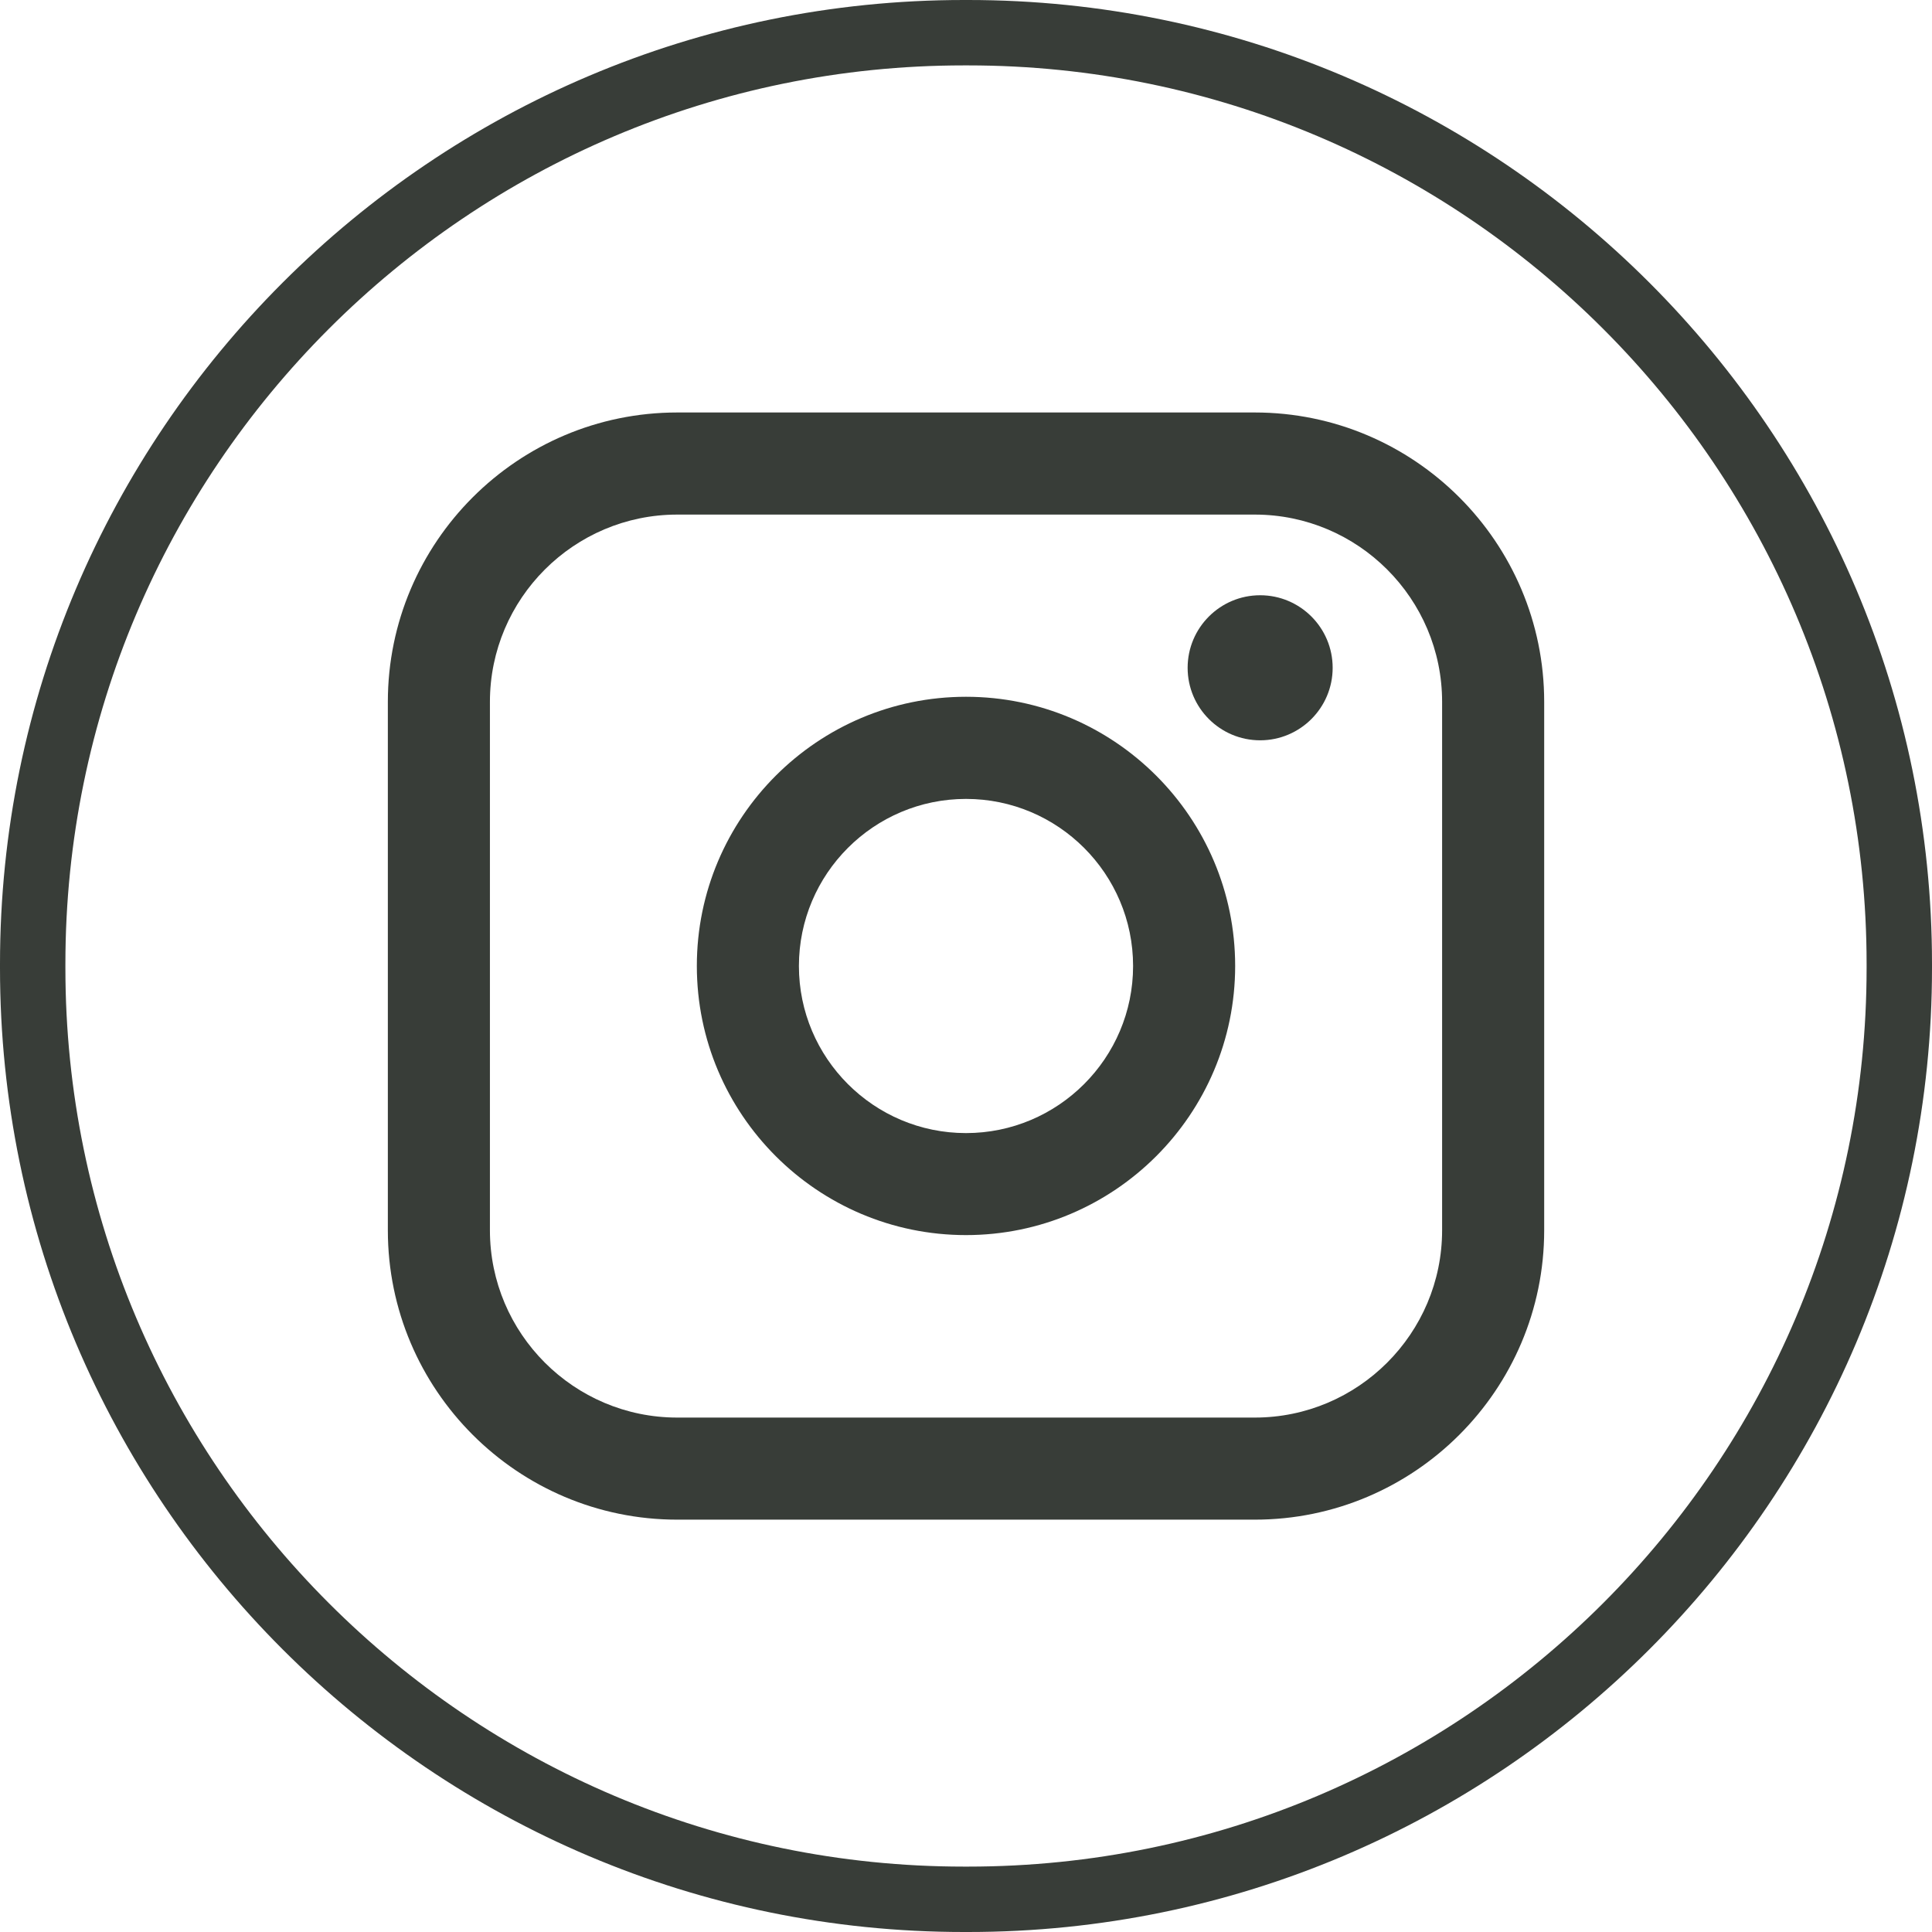
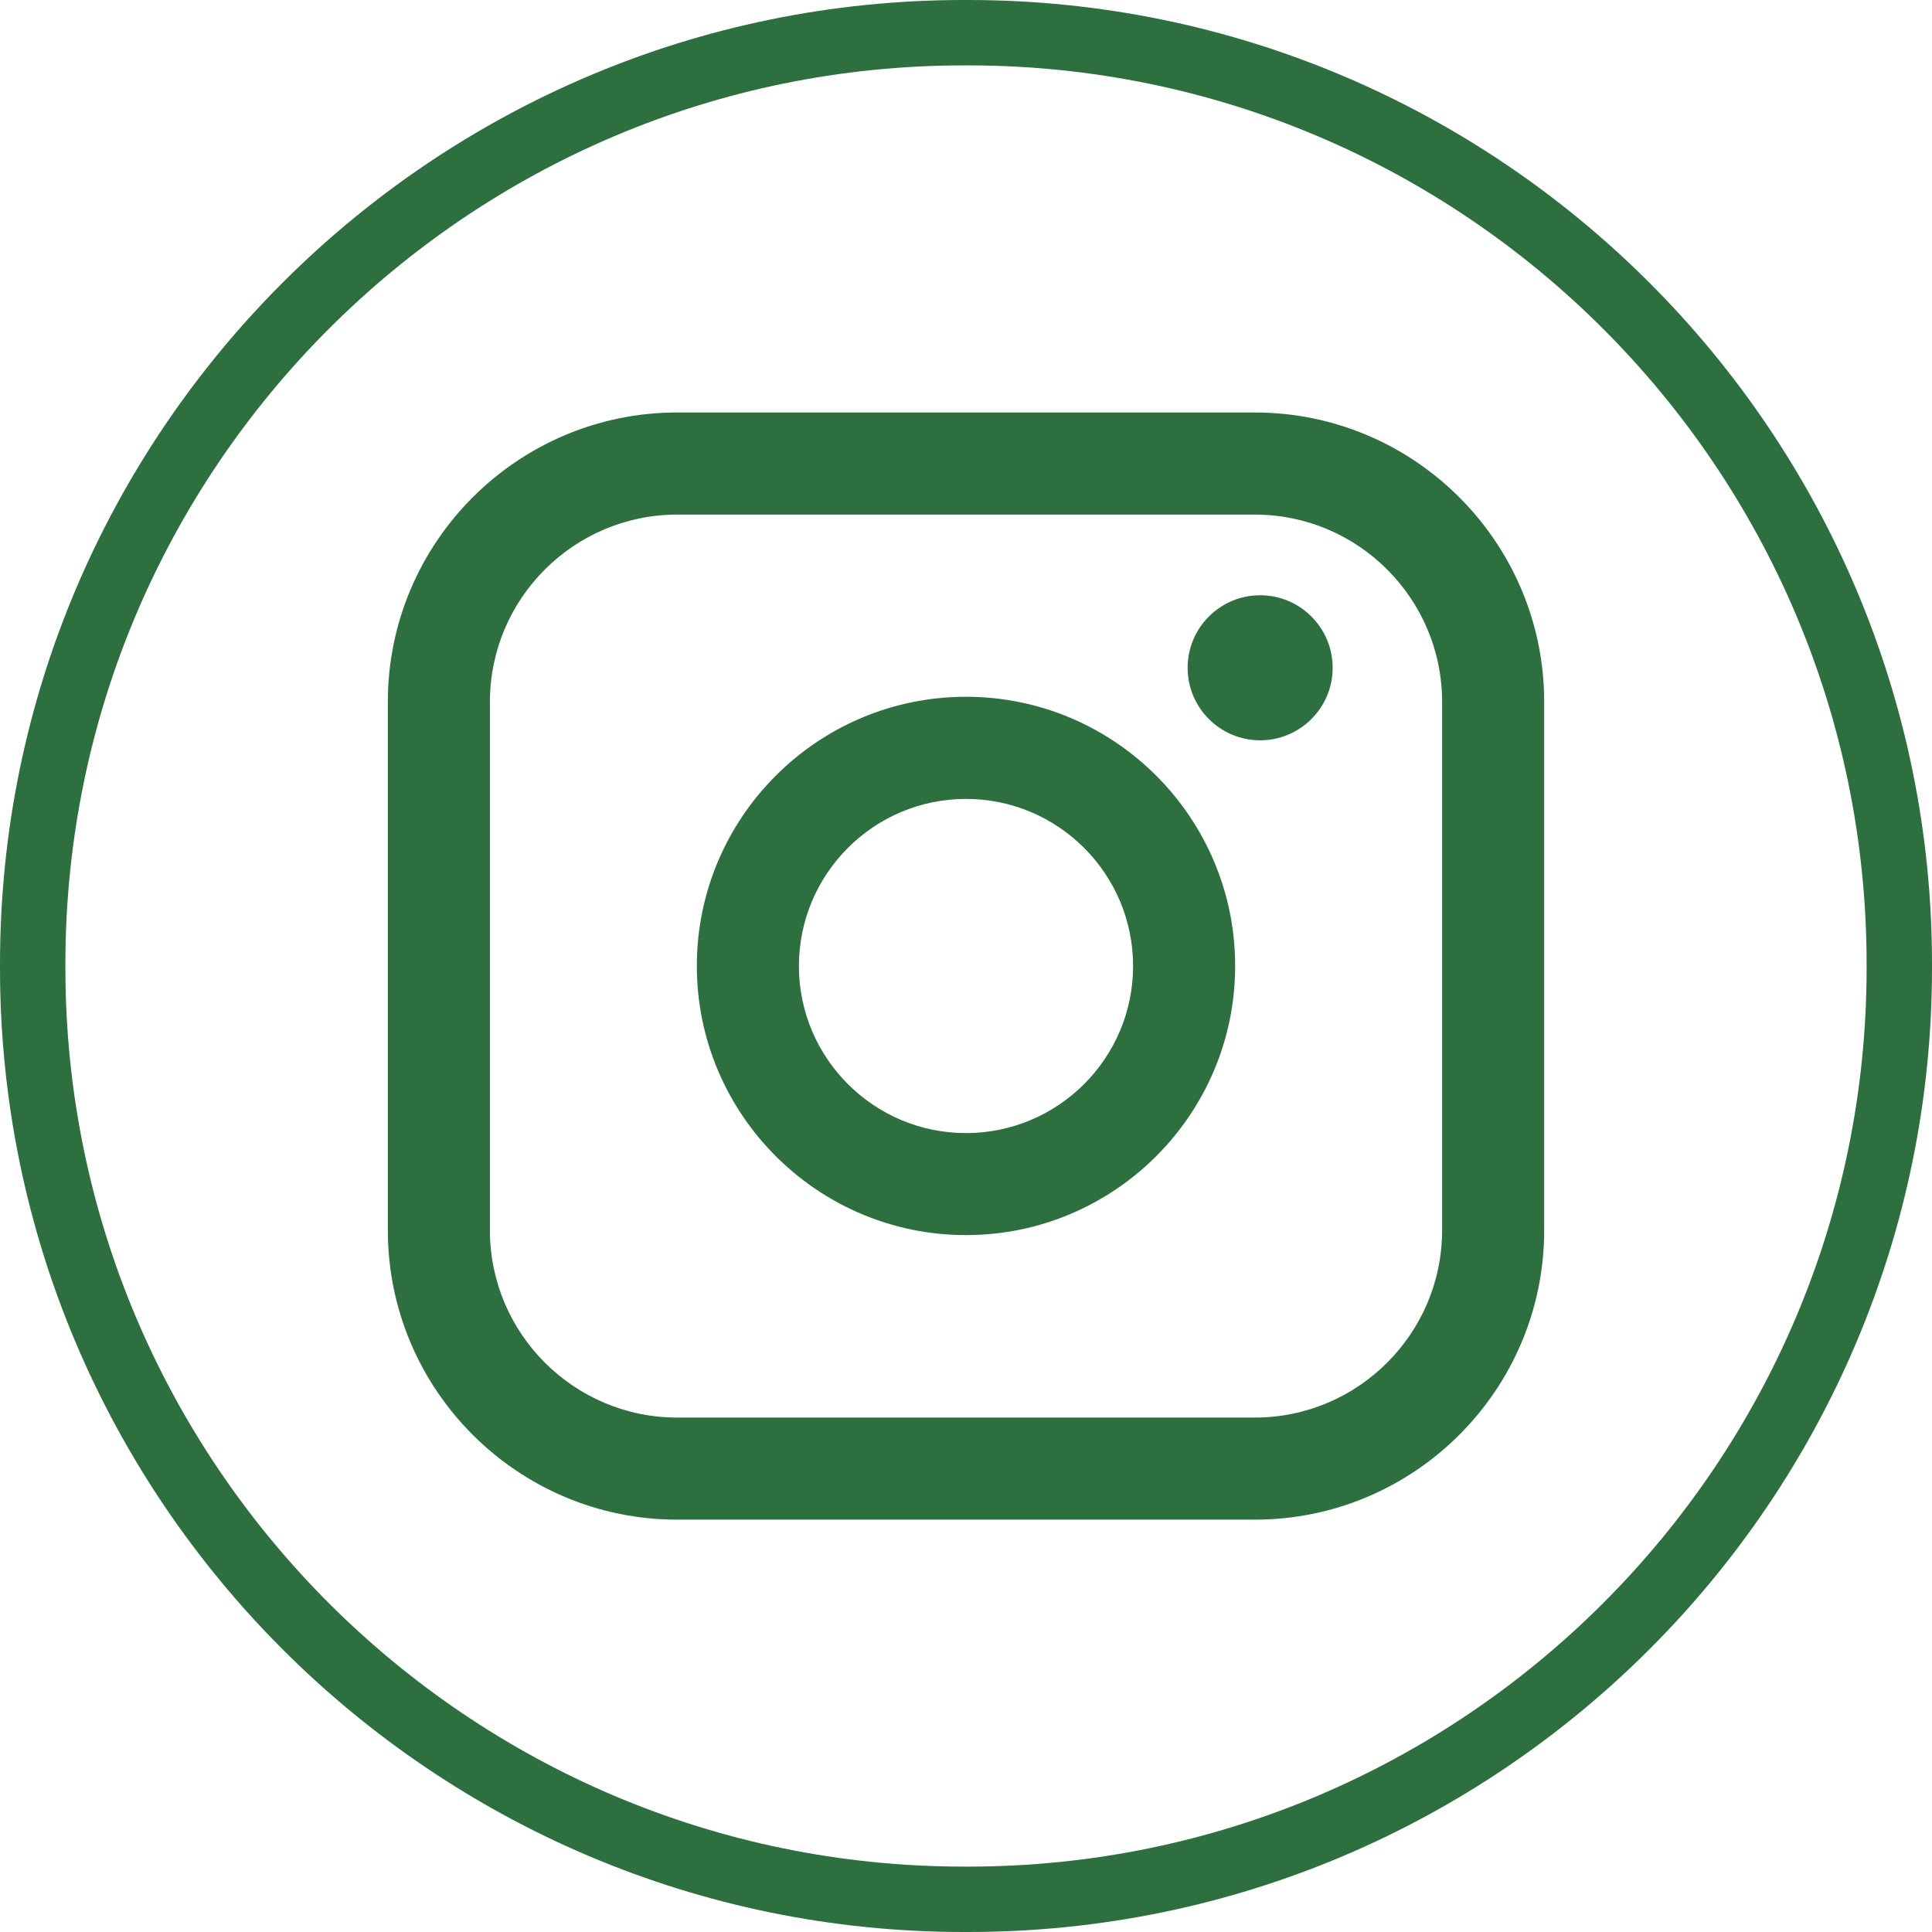
<svg xmlns="http://www.w3.org/2000/svg" width="60" height="60" viewBox="0 0 60 60" fill="none">
-   <path d="M30.066 60H29.934C13.429 60 0 46.572 0 30.066V29.934C0 13.428 13.429 0 29.934 0H30.066C46.571 0 60 13.428 60 29.934V30.066C60 46.572 46.571 60 30.066 60ZM29.934 2.031C14.548 2.031 2.031 14.548 2.031 29.934V30.066C2.031 45.452 14.548 57.969 29.934 57.969H30.066C45.452 57.969 57.969 45.452 57.969 30.066V29.934C57.969 14.548 45.452 2.031 30.066 2.031H29.934Z" fill="#383D38" />
-   <path d="M38.969 12.81H21.032C16.076 12.81 12.045 16.842 12.045 21.797V38.207C12.045 43.163 16.076 47.194 21.032 47.194H38.969C43.925 47.194 47.956 43.163 47.956 38.207V21.797C47.956 16.842 43.925 12.81 38.969 12.81ZM15.215 21.797C15.215 18.591 17.825 15.981 21.032 15.981H38.969C42.176 15.981 44.786 18.591 44.786 21.797V38.207C44.786 41.414 42.176 44.024 38.969 44.024H21.032C17.825 44.024 15.215 41.414 15.215 38.207V21.797Z" fill="#383D38" />
-   <path d="M30 38.357C34.608 38.357 38.359 34.608 38.359 29.998C38.359 25.388 34.61 21.639 30 21.639C25.39 21.639 21.641 25.388 21.641 29.998C21.641 34.608 25.39 38.357 30 38.357ZM30 24.811C32.862 24.811 35.189 27.138 35.189 30C35.189 32.862 32.862 35.189 30 35.189C27.138 35.189 24.811 32.862 24.811 30C24.811 27.138 27.138 24.811 30 24.811Z" fill="#383D38" />
-   <path d="M39.135 22.991C40.376 22.991 41.387 21.982 41.387 20.739C41.387 19.496 40.378 18.486 39.135 18.486C37.892 18.486 36.883 19.496 36.883 20.739C36.883 21.982 37.892 22.991 39.135 22.991Z" fill="#383D38" />
+   <path d="M30.066 60H29.934C13.429 60 0 46.572 0 30.066V29.934C0 13.428 13.429 0 29.934 0H30.066C46.571 0 60 13.428 60 29.934V30.066C60 46.572 46.571 60 30.066 60ZM29.934 2.031C14.548 2.031 2.031 14.548 2.031 29.934V30.066C2.031 45.452 14.548 57.969 29.934 57.969H30.066C45.452 57.969 57.969 45.452 57.969 30.066V29.934C57.969 14.548 45.452 2.031 30.066 2.031H29.934Z" fill="#2E6F40" />
+   <path d="M38.969 12.81H21.032C16.076 12.81 12.045 16.842 12.045 21.797V38.207C12.045 43.163 16.076 47.194 21.032 47.194H38.969C43.925 47.194 47.956 43.163 47.956 38.207V21.797C47.956 16.842 43.925 12.81 38.969 12.81ZM15.215 21.797C15.215 18.591 17.825 15.981 21.032 15.981H38.969C42.176 15.981 44.786 18.591 44.786 21.797V38.207C44.786 41.414 42.176 44.024 38.969 44.024H21.032C17.825 44.024 15.215 41.414 15.215 38.207V21.797Z" fill="#2E6F40" />
+   <path d="M30 38.357C34.608 38.357 38.359 34.608 38.359 29.998C38.359 25.388 34.61 21.639 30 21.639C25.39 21.639 21.641 25.388 21.641 29.998C21.641 34.608 25.39 38.357 30 38.357ZM30 24.811C32.862 24.811 35.189 27.138 35.189 30C35.189 32.862 32.862 35.189 30 35.189C27.138 35.189 24.811 32.862 24.811 30C24.811 27.138 27.138 24.811 30 24.811Z" fill="#2E6F40" />
+   <path d="M39.135 22.991C40.376 22.991 41.387 21.982 41.387 20.739C41.387 19.496 40.378 18.486 39.135 18.486C37.892 18.486 36.883 19.496 36.883 20.739C36.883 21.982 37.892 22.991 39.135 22.991Z" fill="#2E6F40" />
</svg>
